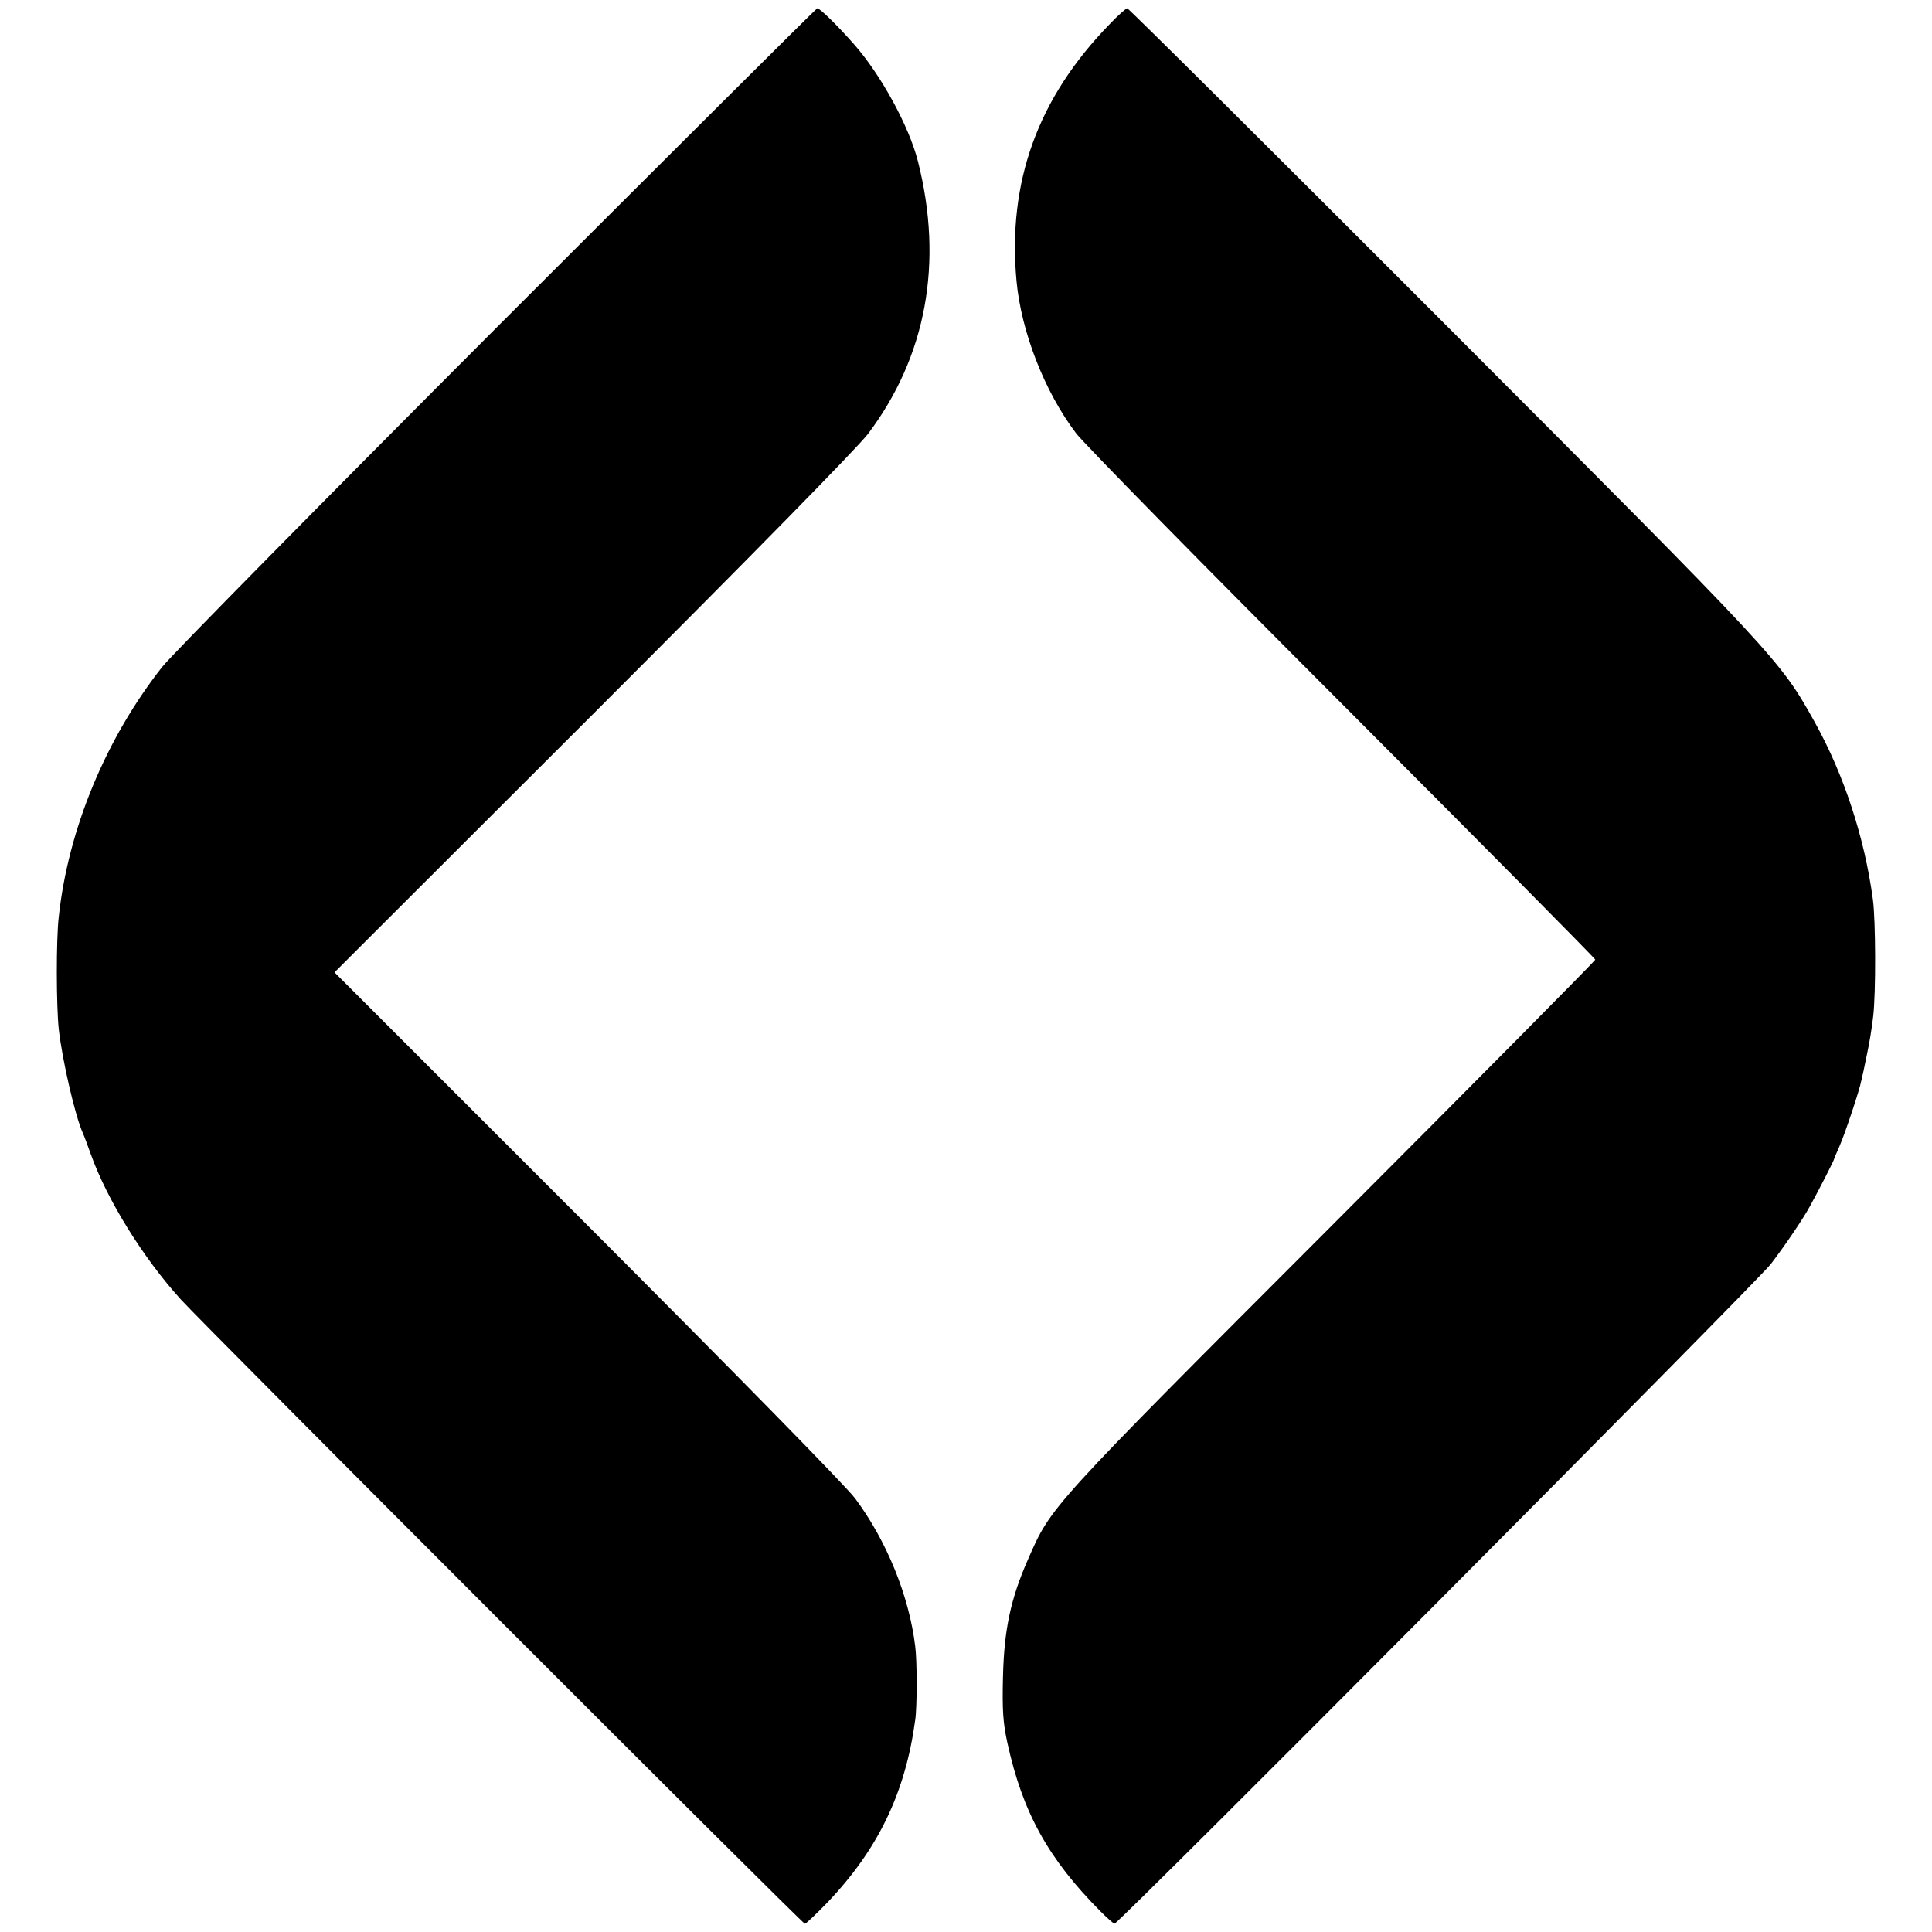
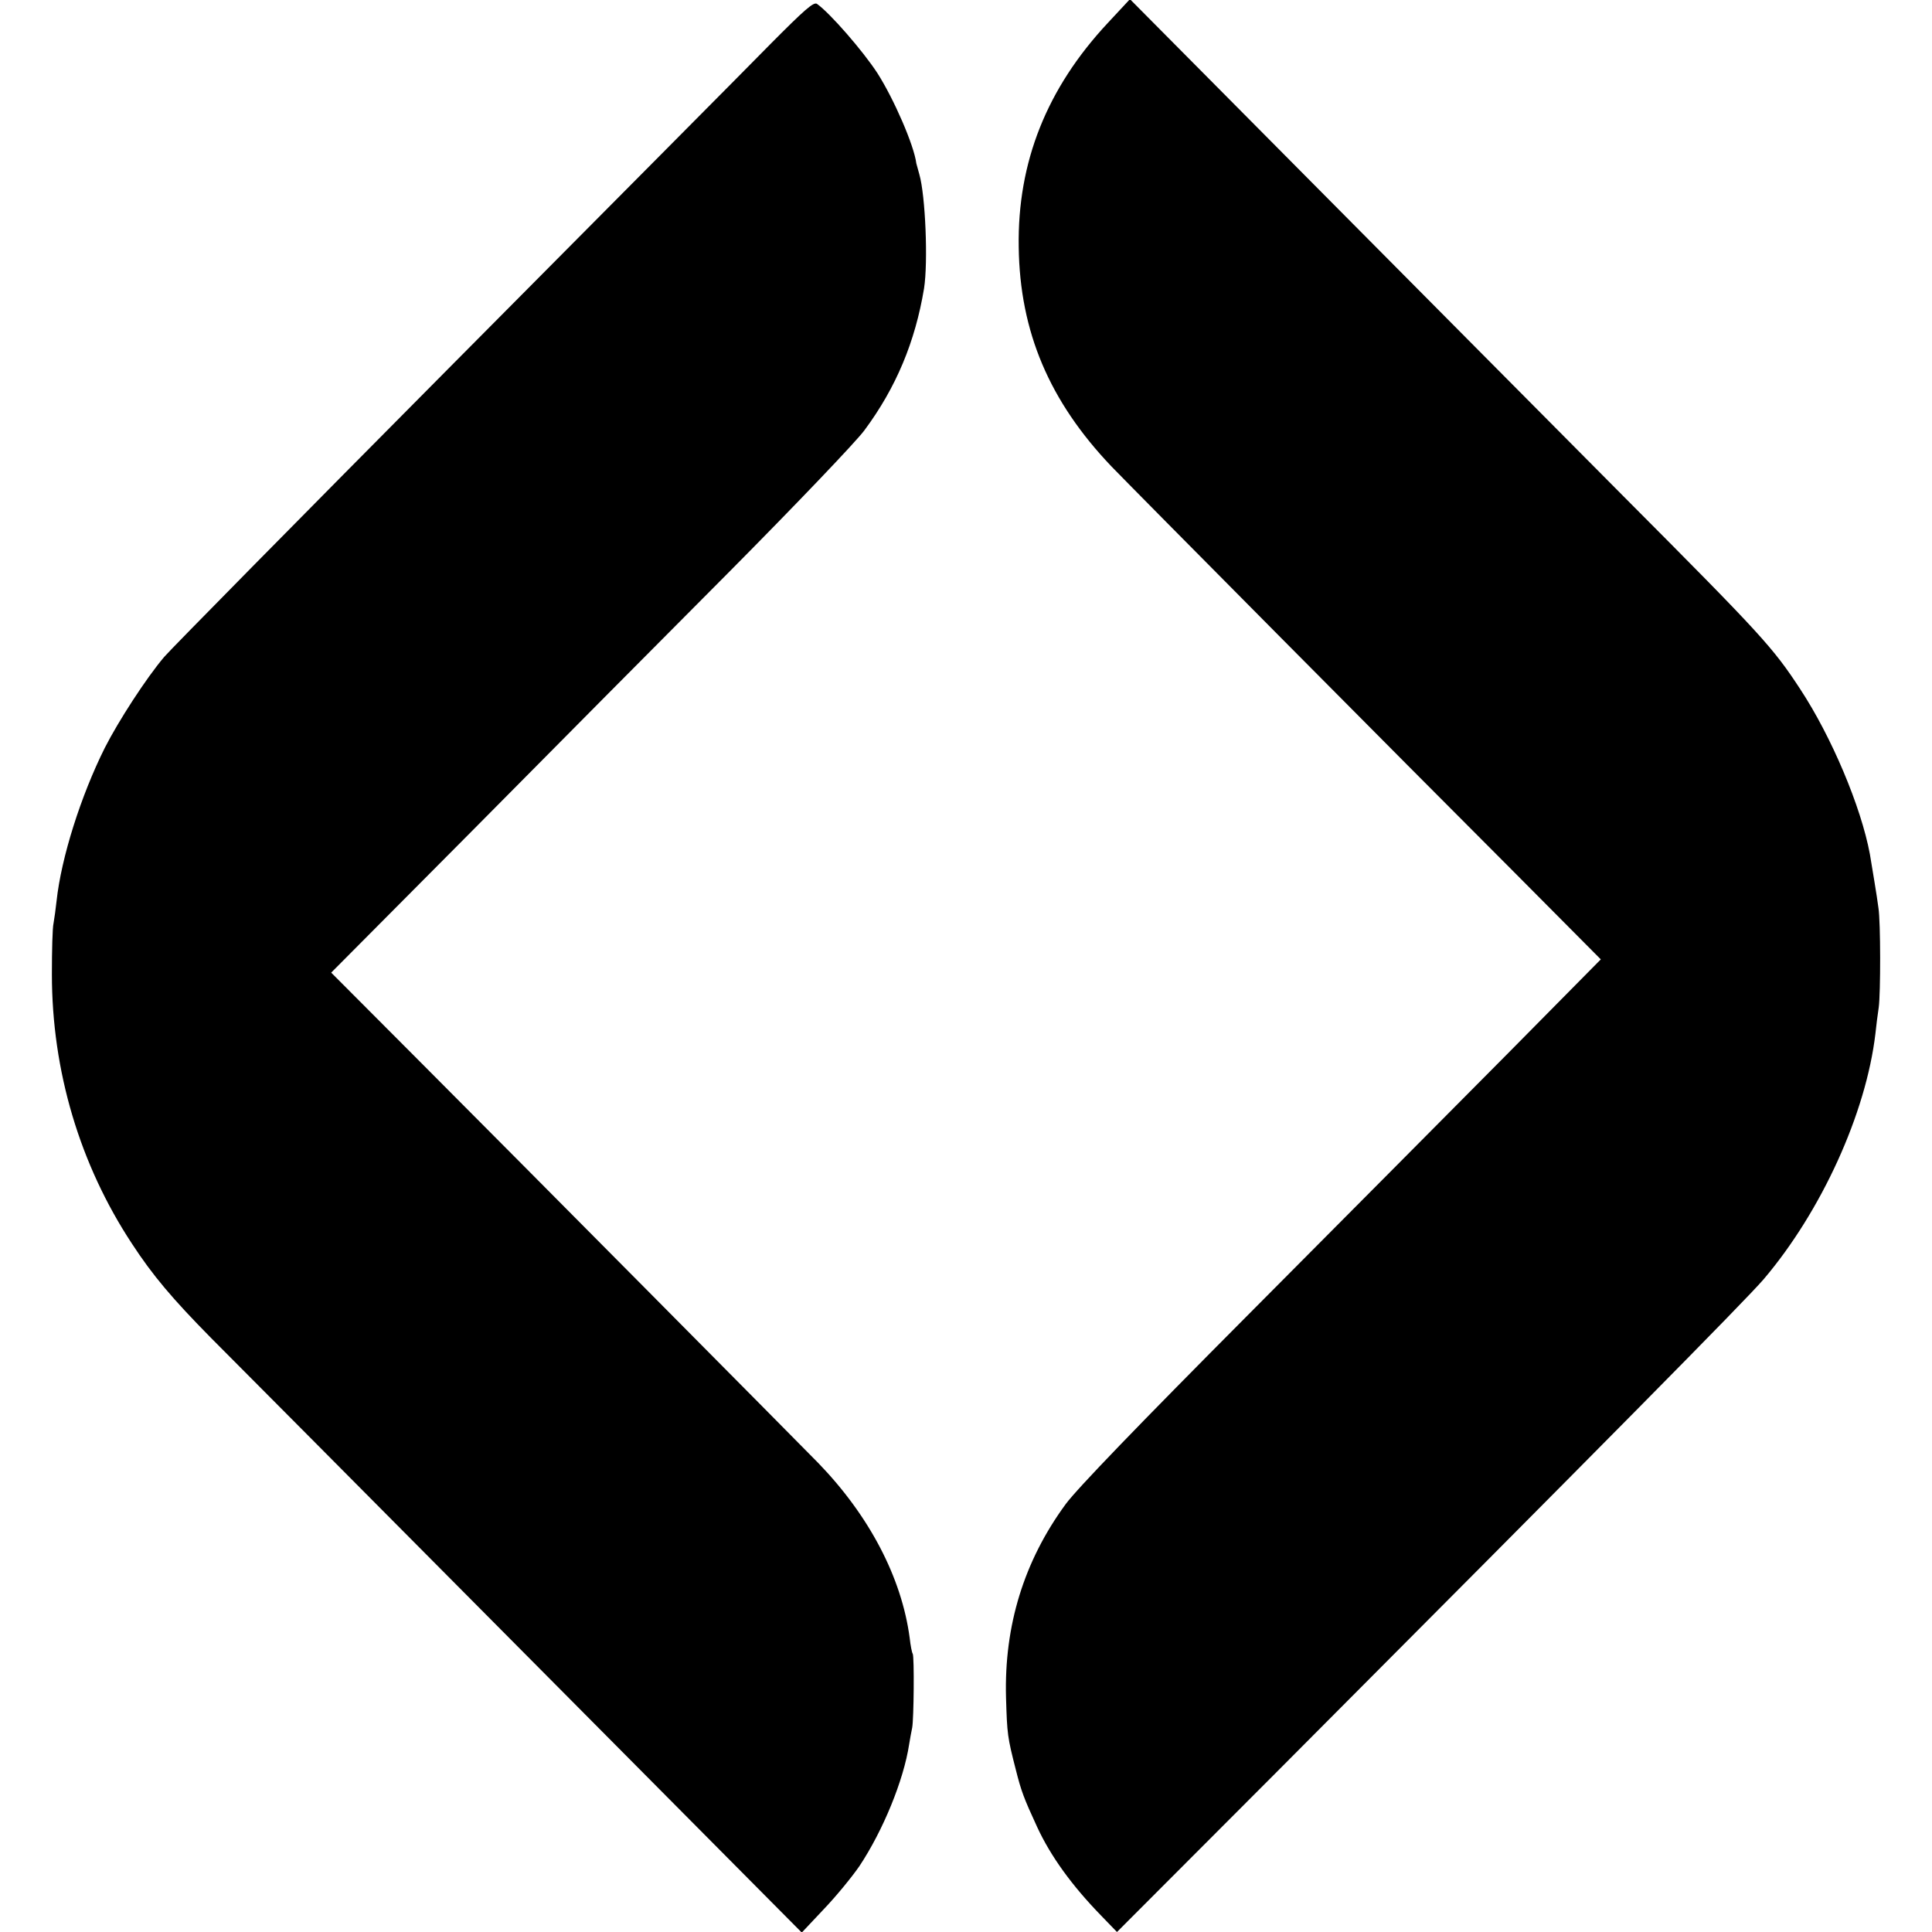
<svg xmlns="http://www.w3.org/2000/svg" version="1.0" width="700pt" height="700pt" viewBox="0 0 700 700" preserveAspectRatio="xMidYMid meet">
  <g transform="translate(0,700) scale(0.1,-0.1)" fill="#000000" stroke="none">
-     <path d="M1799 5813 c-636 -637 -1181 -1190 -1211 -1229 -205 -260 -341 -589 -375 -905 -10 -84 -9 -326 0 -409 13 -113 59 -313 87 -375 5 -11 18 -46 29 -77 59 -165 189 -375 326 -526 85 -94 2252 -2262 2261 -2262 5 0 41 35 82 77 184 193 282 397 318 661 7 47 7 215 0 267 -22 183 -104 383 -217 535 -32 44 -438 457 -971 991 l-916 916 935 934 c586 586 958 965 998 1017 211 280 274 620 181 987 -32 127 -134 314 -232 425 -60 68 -123 130 -133 130 -3 0 -526 -521 -1162 -1157z" />
-     <path d="M4020 6912 c-260 -267 -370 -571 -337 -930 17 -184 102 -402 216 -552 27 -36 461 -478 965 -982 504 -505 916 -921 916 -925 0 -4 -429 -437 -954 -963 -1032 -1033 -1016 -1016 -1101 -1209 -63 -143 -87 -255 -91 -426 -3 -121 0 -167 16 -240 55 -251 147 -419 338 -611 24 -24 47 -44 50 -44 15 0 2331 2328 2378 2390 52 68 119 167 142 210 39 71 87 166 87 170 1 3 9 23 19 45 19 42 74 206 80 240 3 11 12 53 20 93 9 40 19 103 23 140 10 84 9 348 -1 422 -30 225 -105 453 -210 642 -127 228 -131 232 -1352 1455 -622 623 -1135 1133 -1140 1133 -5 -1 -34 -26 -64 -58z" />
+     <path d="M2790 6839 c-85 -87 -604 -609 -1152 -1161 -548 -552 -1017 -1028 -1043 -1058 -66 -78 -165 -231 -215 -329 -87 -174 -158 -398 -175 -555 -3 -28 -8 -64 -11 -81 -4 -16 -6 -100 -6 -185 0 -350 101 -689 290 -976 75 -115 147 -200 286 -341 61 -61 568 -571 1126 -1133 l1015 -1022 81 86 c44 46 102 117 128 155 85 128 160 310 180 441 3 19 8 46 11 60 6 31 8 257 2 268 -3 4 -8 30 -11 57 -29 219 -146 443 -332 635 -97 99 -1063 1073 -1434 1445 l-330 331 508 511 c279 282 701 707 938 945 237 239 456 468 486 509 115 155 184 321 216 514 15 96 5 337 -17 413 -5 18 -10 36 -11 40 -8 65 -81 233 -141 327 -52 80 -172 218 -219 251 -12 8 -45 -21 -170 -147z" />
+     <path d="M4013 6916 c-220 -236 -327 -503 -322 -811 4 -307 111 -559 336 -795 70 -73 1061 -1072 1459 -1470 l314 -316 -335 -339 c-185 -187 -608 -612 -939 -945 -397 -399 -624 -634 -665 -690 -151 -206 -223 -440 -216 -700 4 -134 5 -143 36 -264 19 -75 28 -100 77 -206 49 -106 126 -212 231 -320 l58 -60 581 582 c1182 1186 1695 1705 1762 1783 209 246 371 601 405 890 3 28 8 70 12 95 7 52 7 309 -1 360 -5 41 -24 152 -31 195 -32 172 -139 426 -253 599 -99 151 -139 195 -638 696 -254 256 -761 766 -1126 1134 l-664 669 -81 -87z" />
  </g>
</svg>
